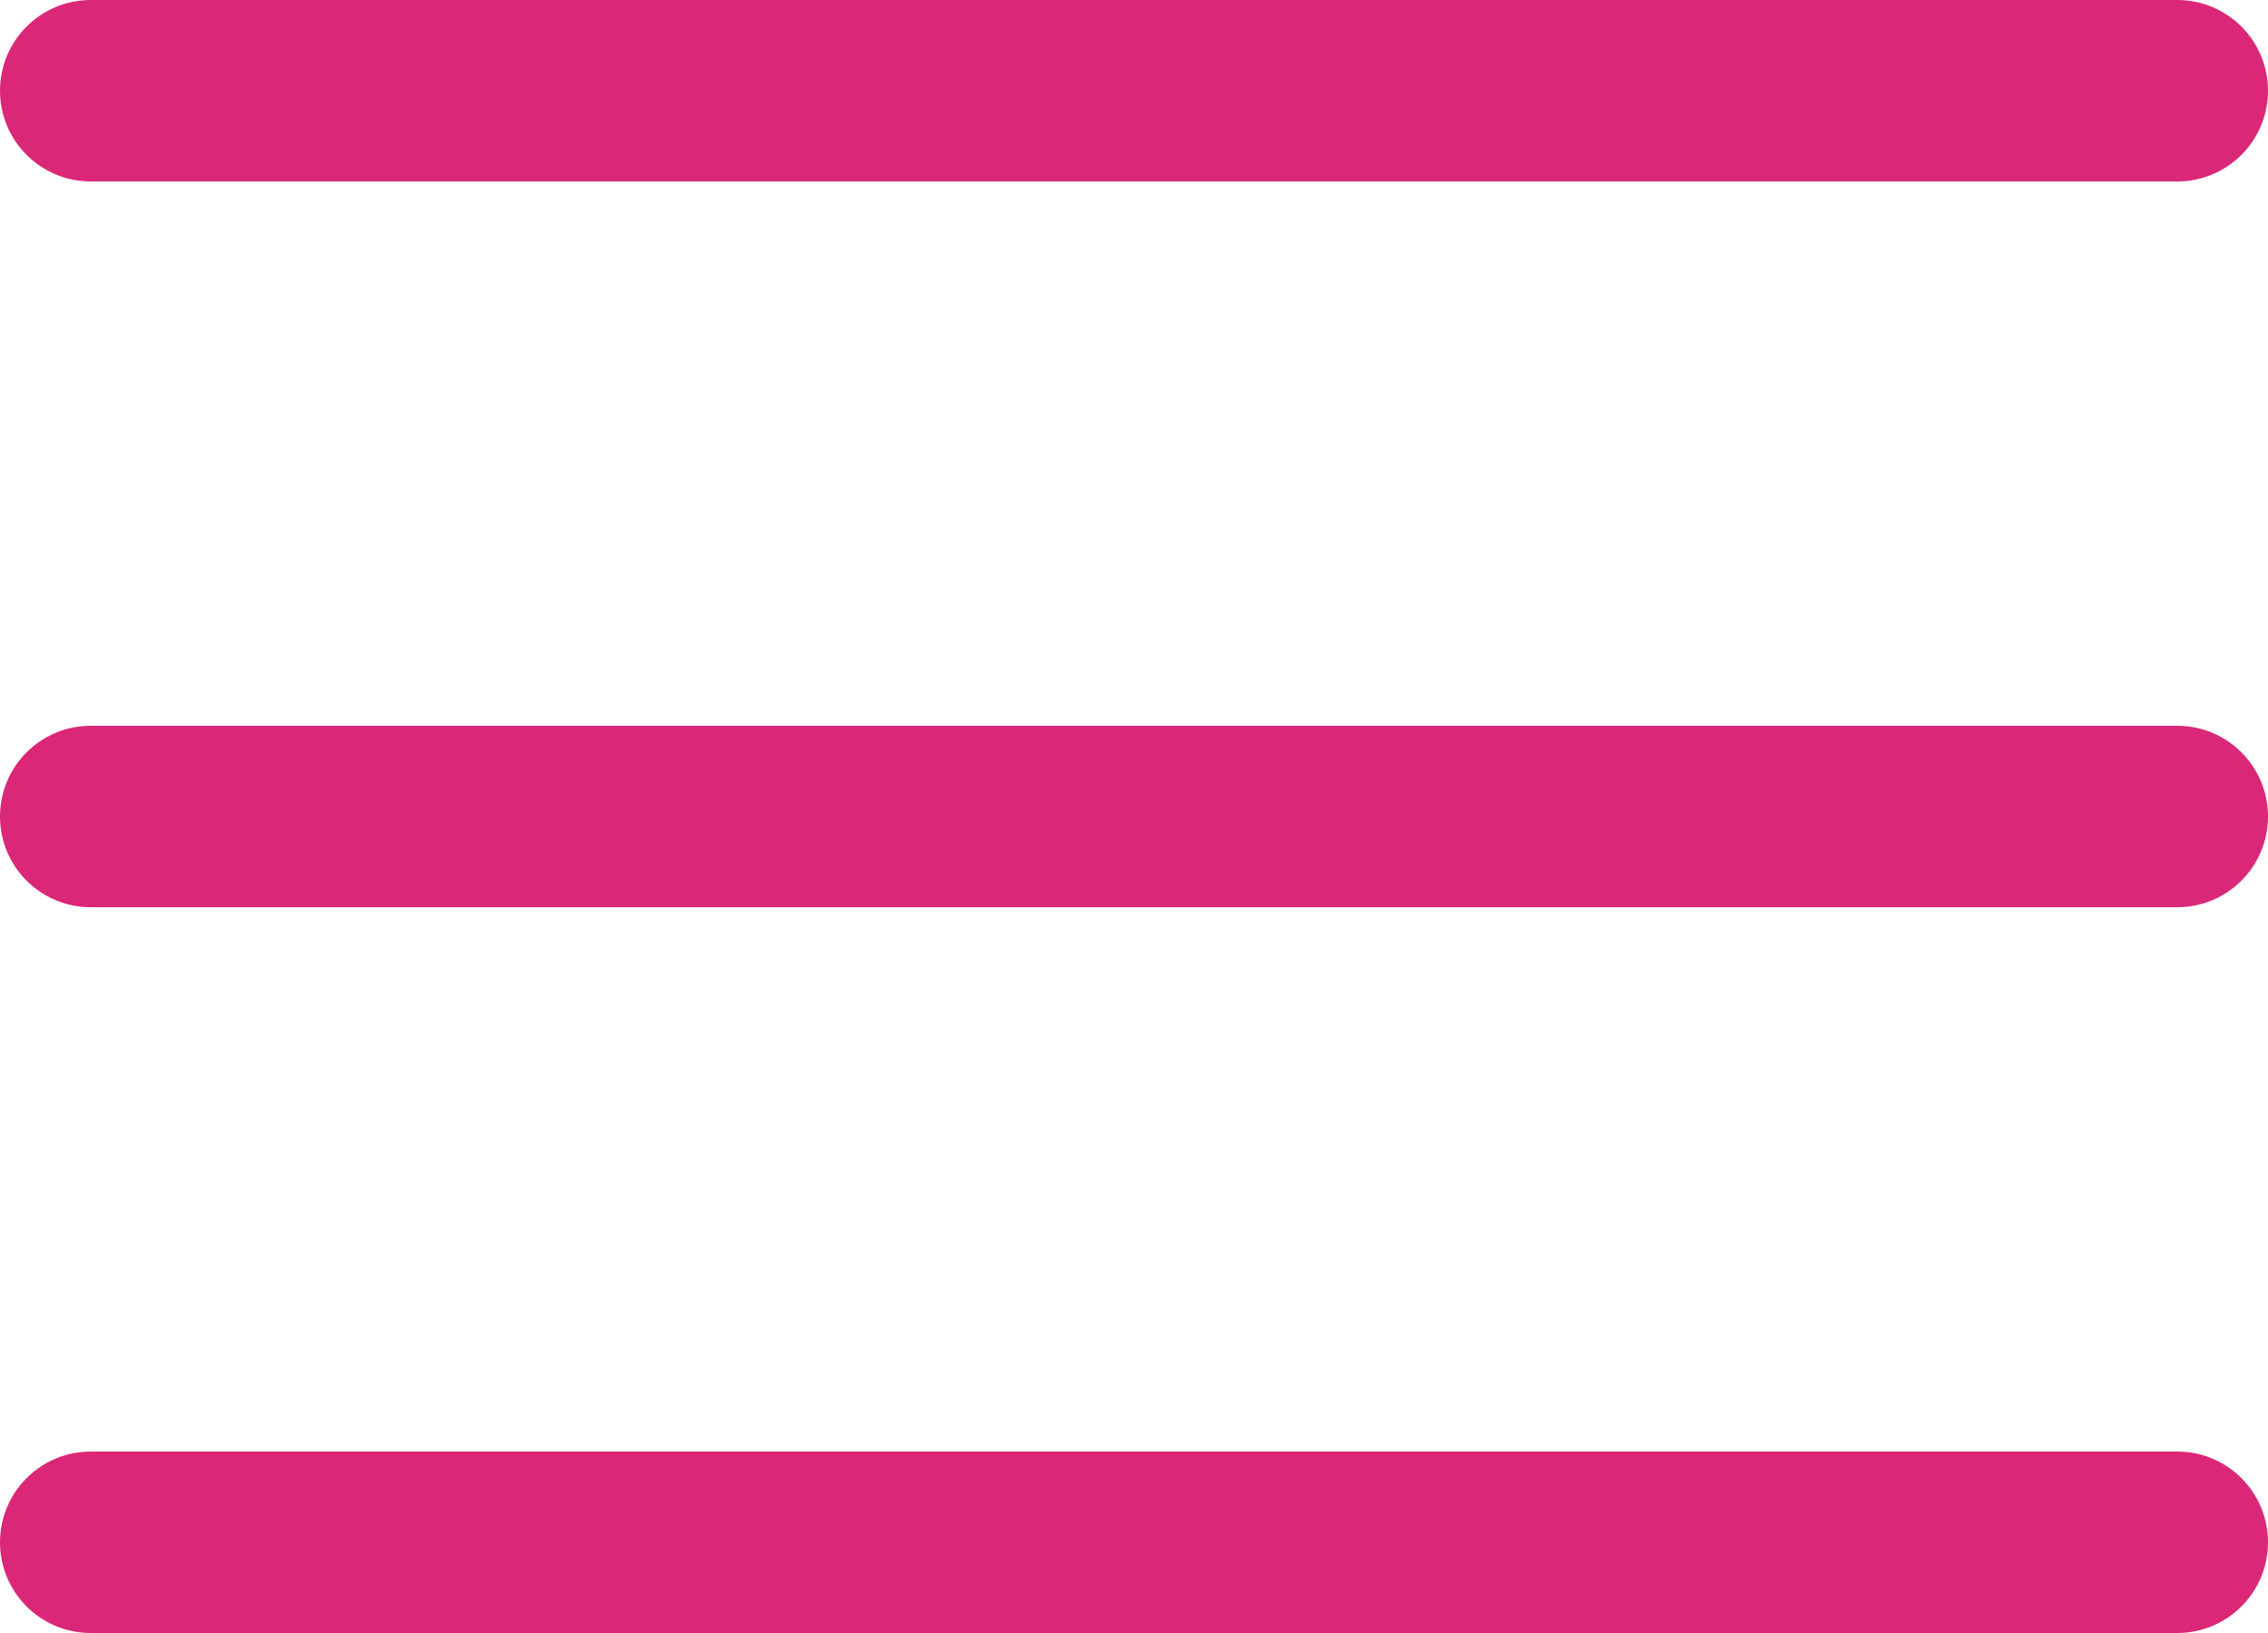
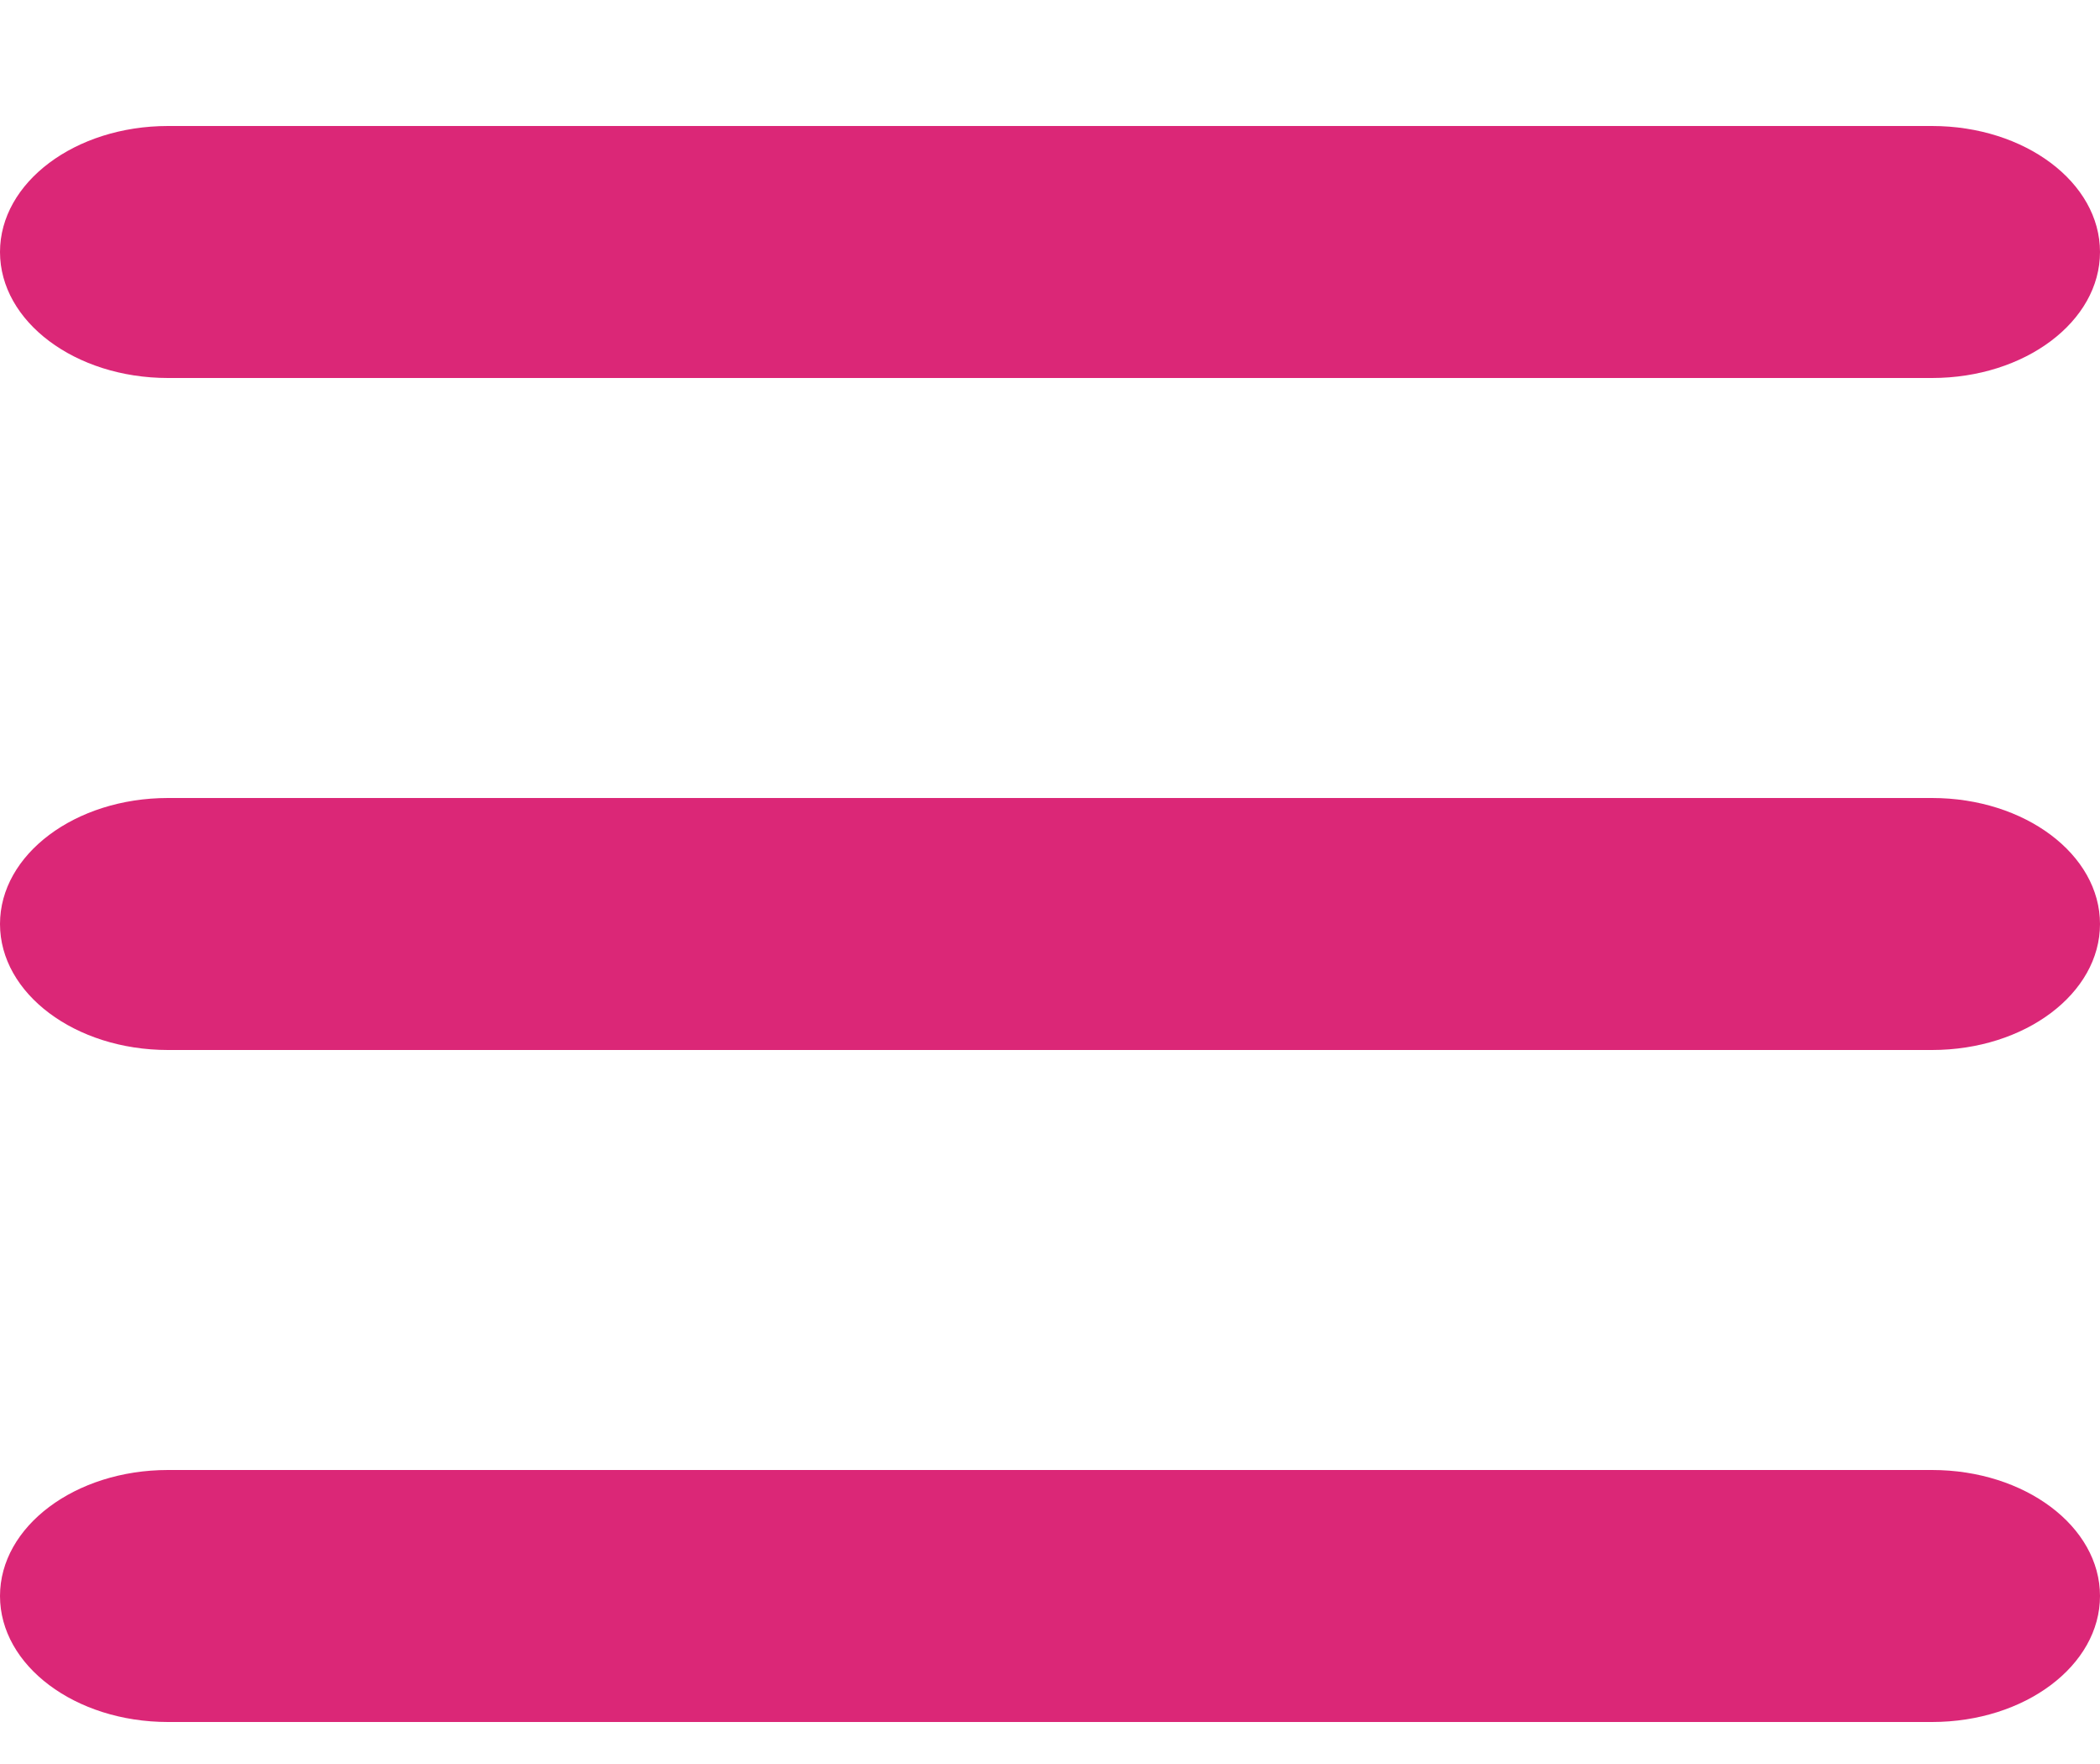
- <svg xmlns="http://www.w3.org/2000/svg" width="25" height="18" viewBox="0 0 25 18" fill="none">
-   <rect width="25" height="2" rx="1" fill="#DB2777" />
-   <rect y="8" width="25" height="2" rx="1" fill="#DB2777" />
-   <rect y="16" width="25" height="2" rx="1" fill="#DB2777" />
+ <svg xmlns="http://www.w3.org/2000/svg" width="25" height="21" viewBox="0 0 25 18" fill="none">
+   <rect width="25" height="3" rx="2" fill="#DB2777" />
+   <rect y="8" width="25" height="3" rx="2" fill="#DB2777" />
+   <rect y="16" width="25" height="3" rx="2" fill="#DB2777" />
</svg>
